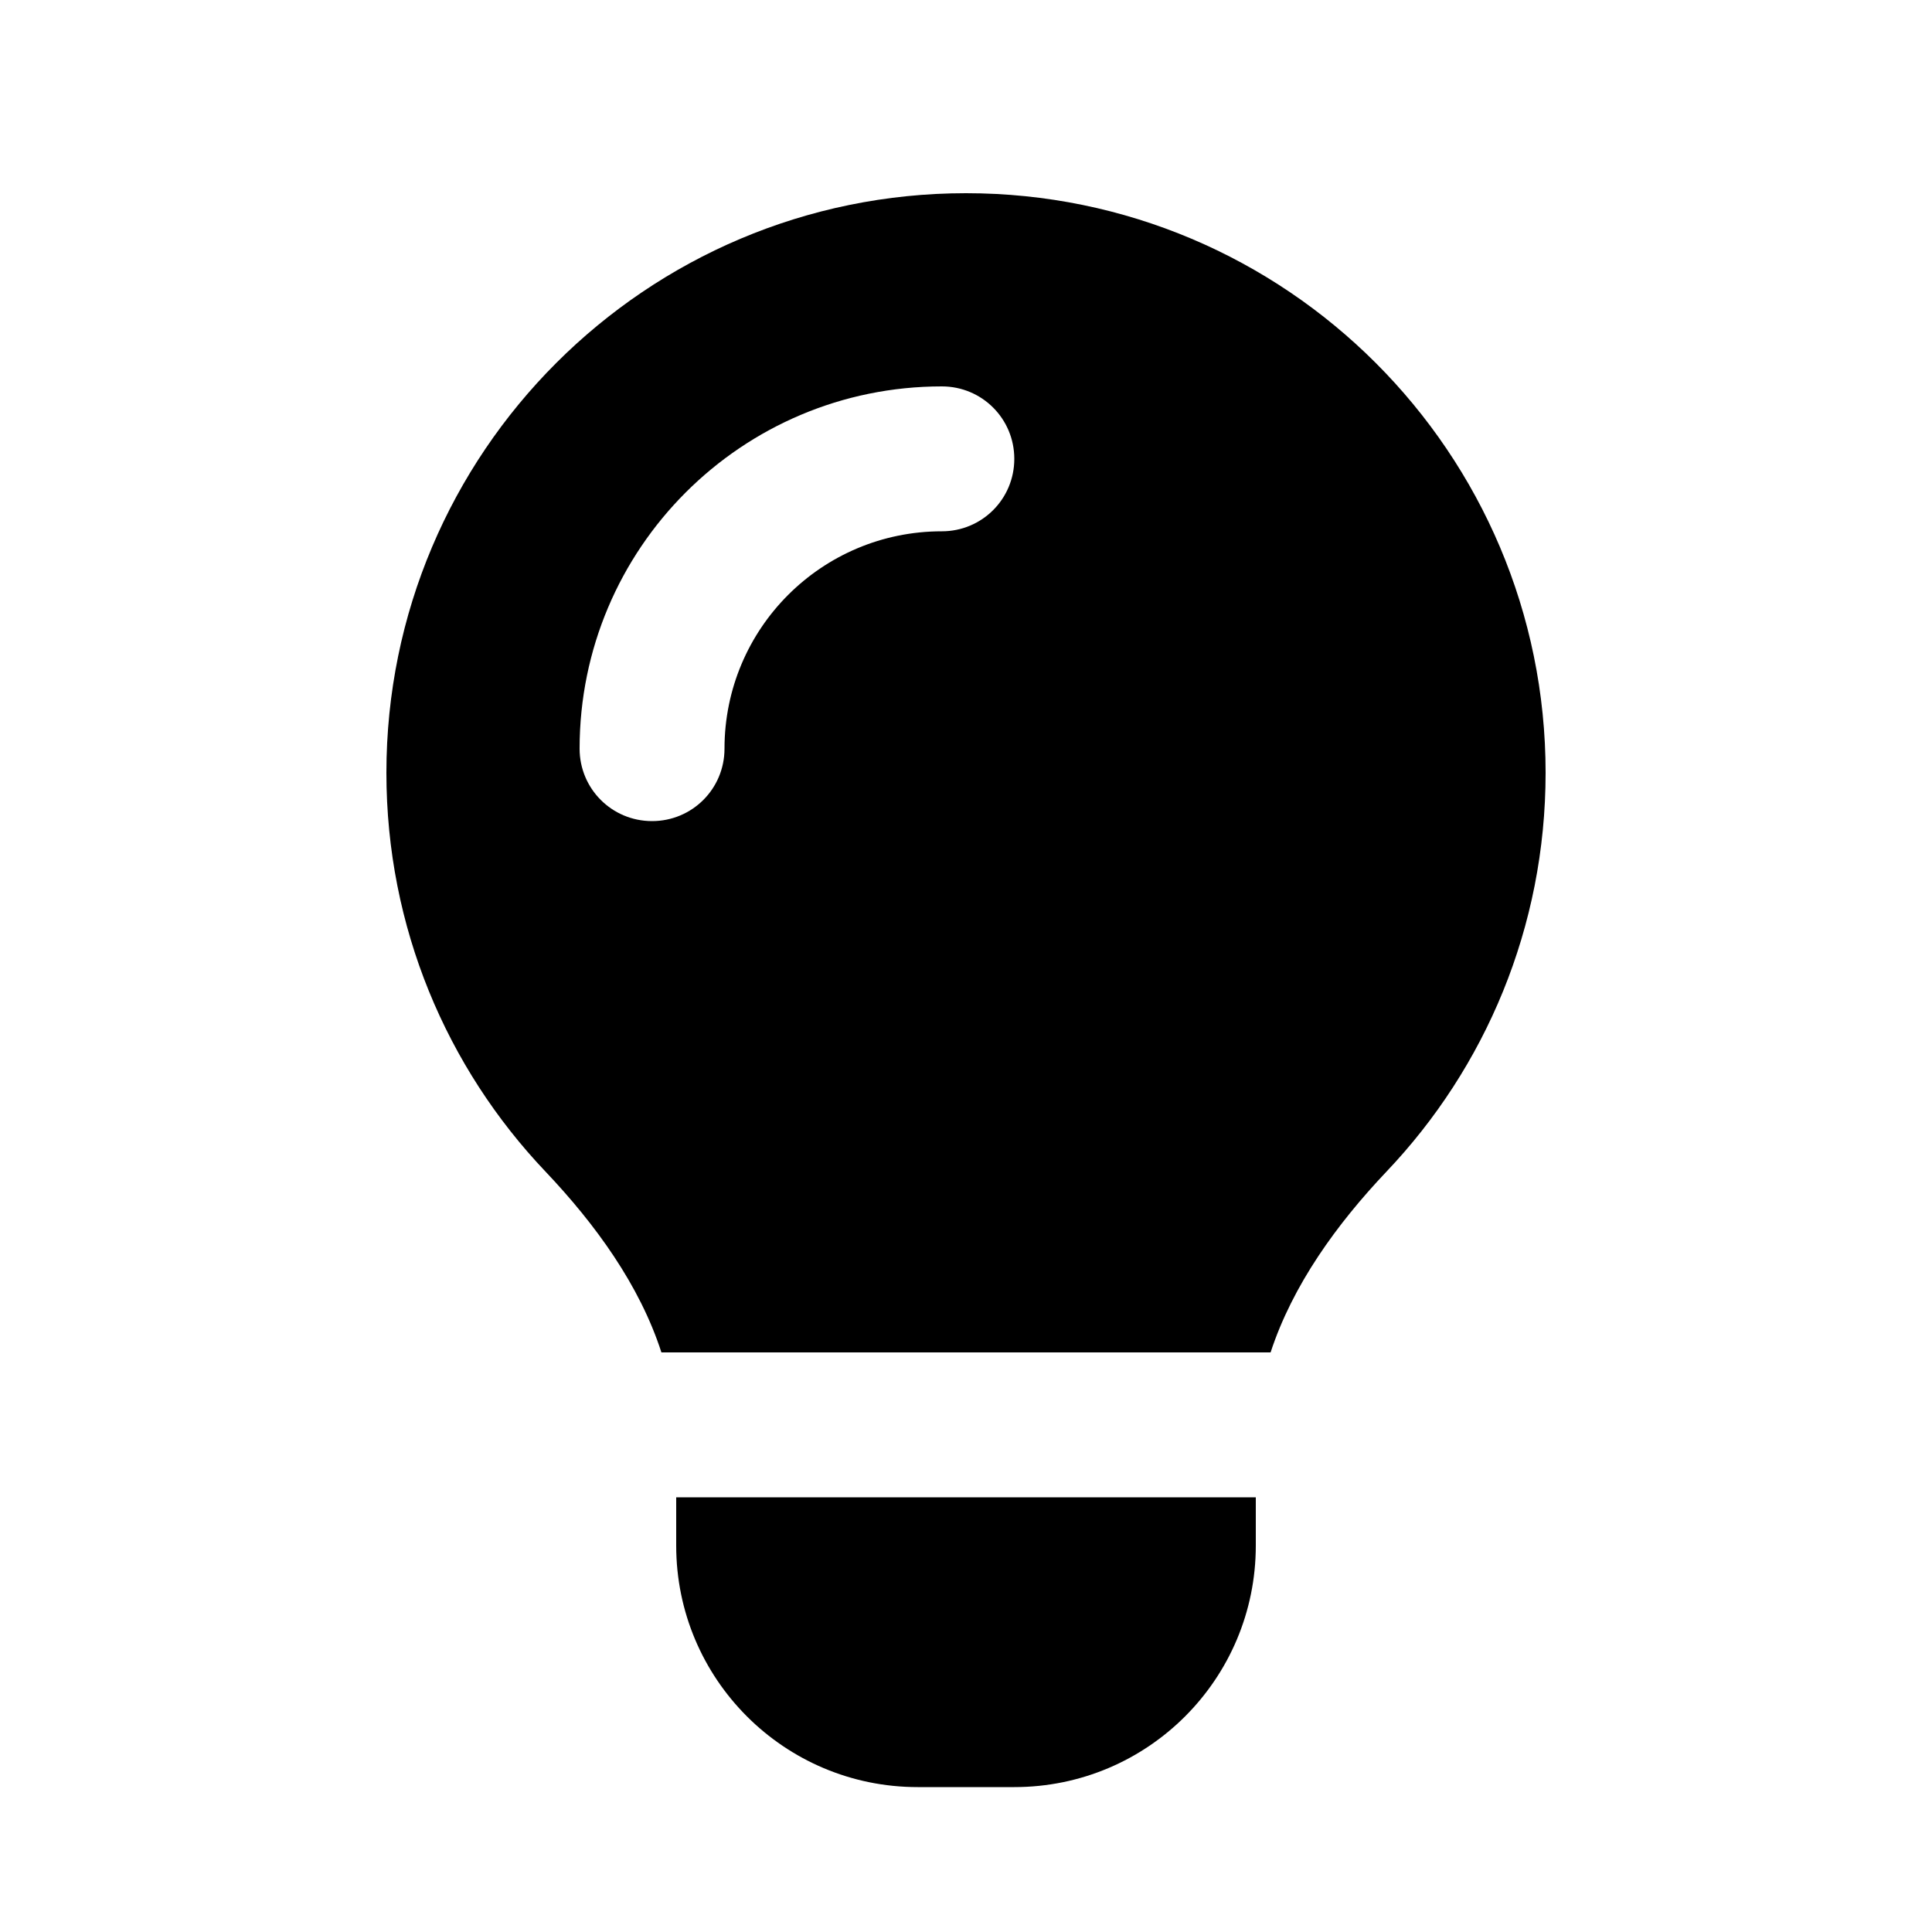
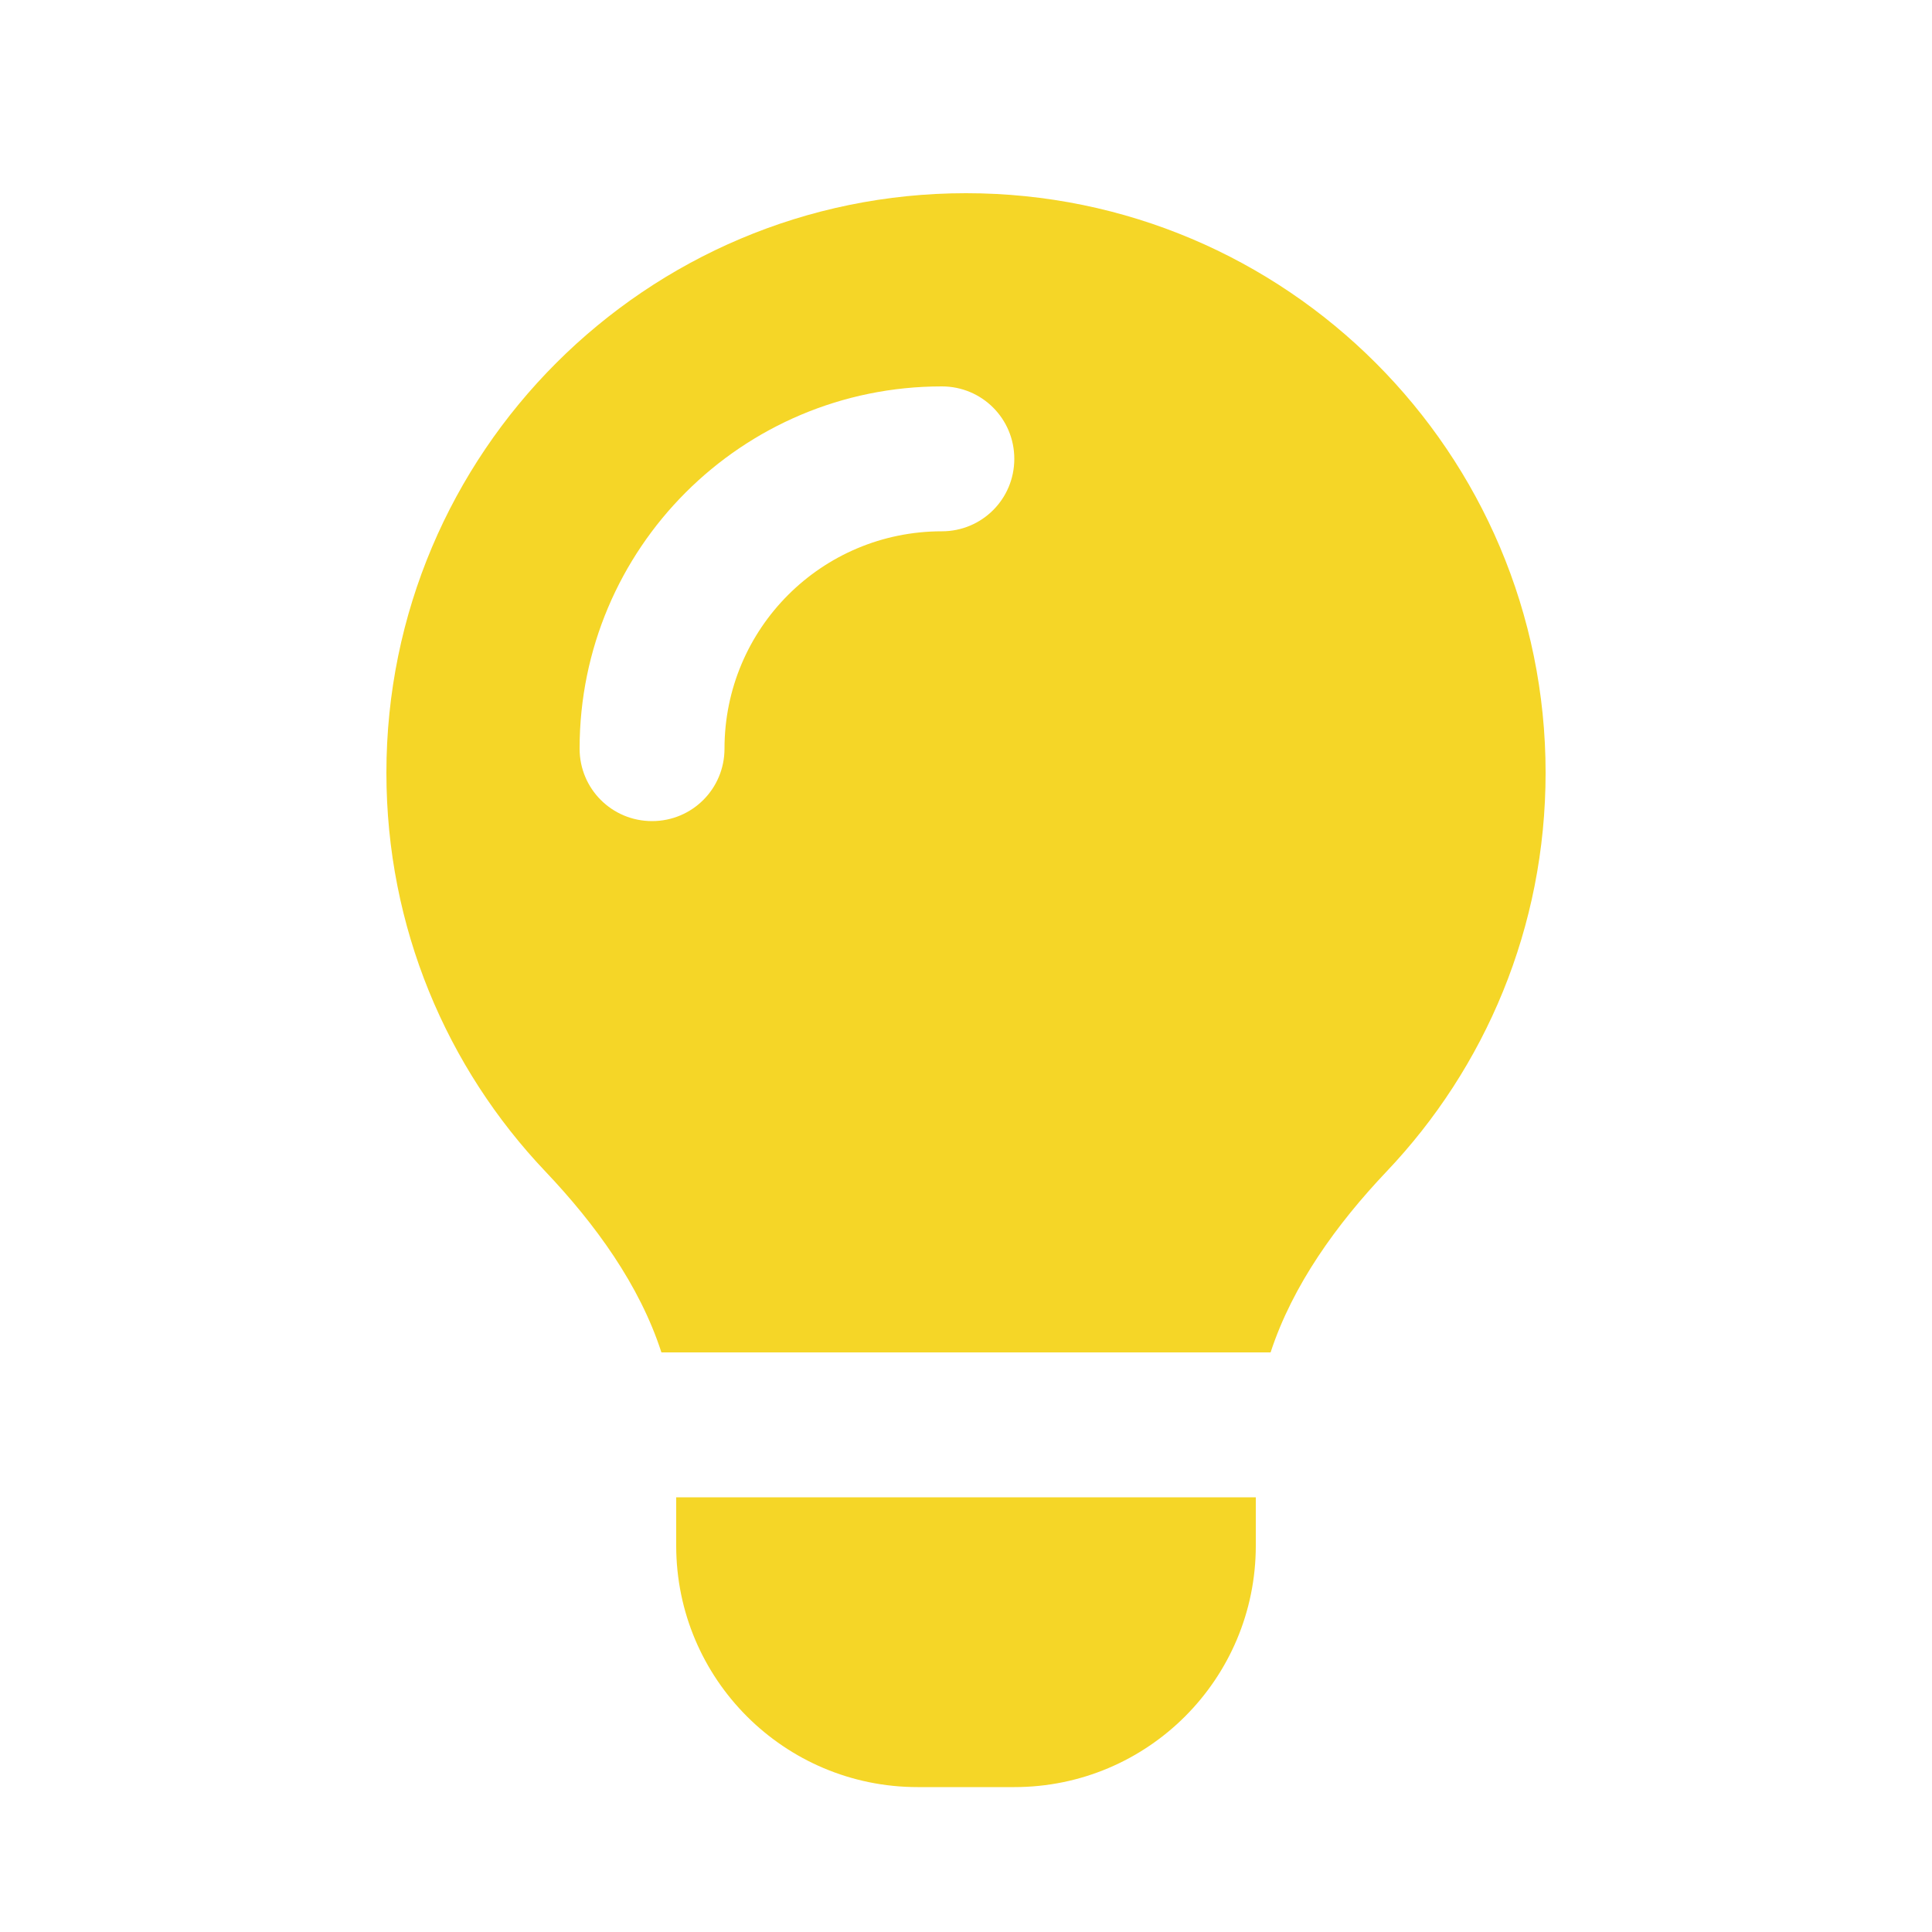
- <svg xmlns="http://www.w3.org/2000/svg" viewBox="0 0 640 640">
+ <svg xmlns="http://www.w3.org/2000/svg" fill="#f5d627ff" viewBox="0 0 640 640">
  <path d="M420.9 448C428.2 425.7 442.8 405.5 459.3 388.1C492 353.7 512 307.2 512 256C512 150 426 64 320 64C214 64 128 150 128 256C128 307.2 148 353.7 180.7 388.1C197.2 405.5 211.9 425.7 219.1 448L420.8 448zM416 496L224 496L224 512C224 556.2 259.8 592 304 592L336 592C380.2 592 416 556.2 416 512L416 496zM312 176C272.2 176 240 208.2 240 248C240 261.3 229.3 272 216 272C202.7 272 192 261.3 192 248C192 181.7 245.7 128 312 128C325.3 128 336 138.7 336 152C336 165.3 325.3 176 312 176z" />
</svg>
